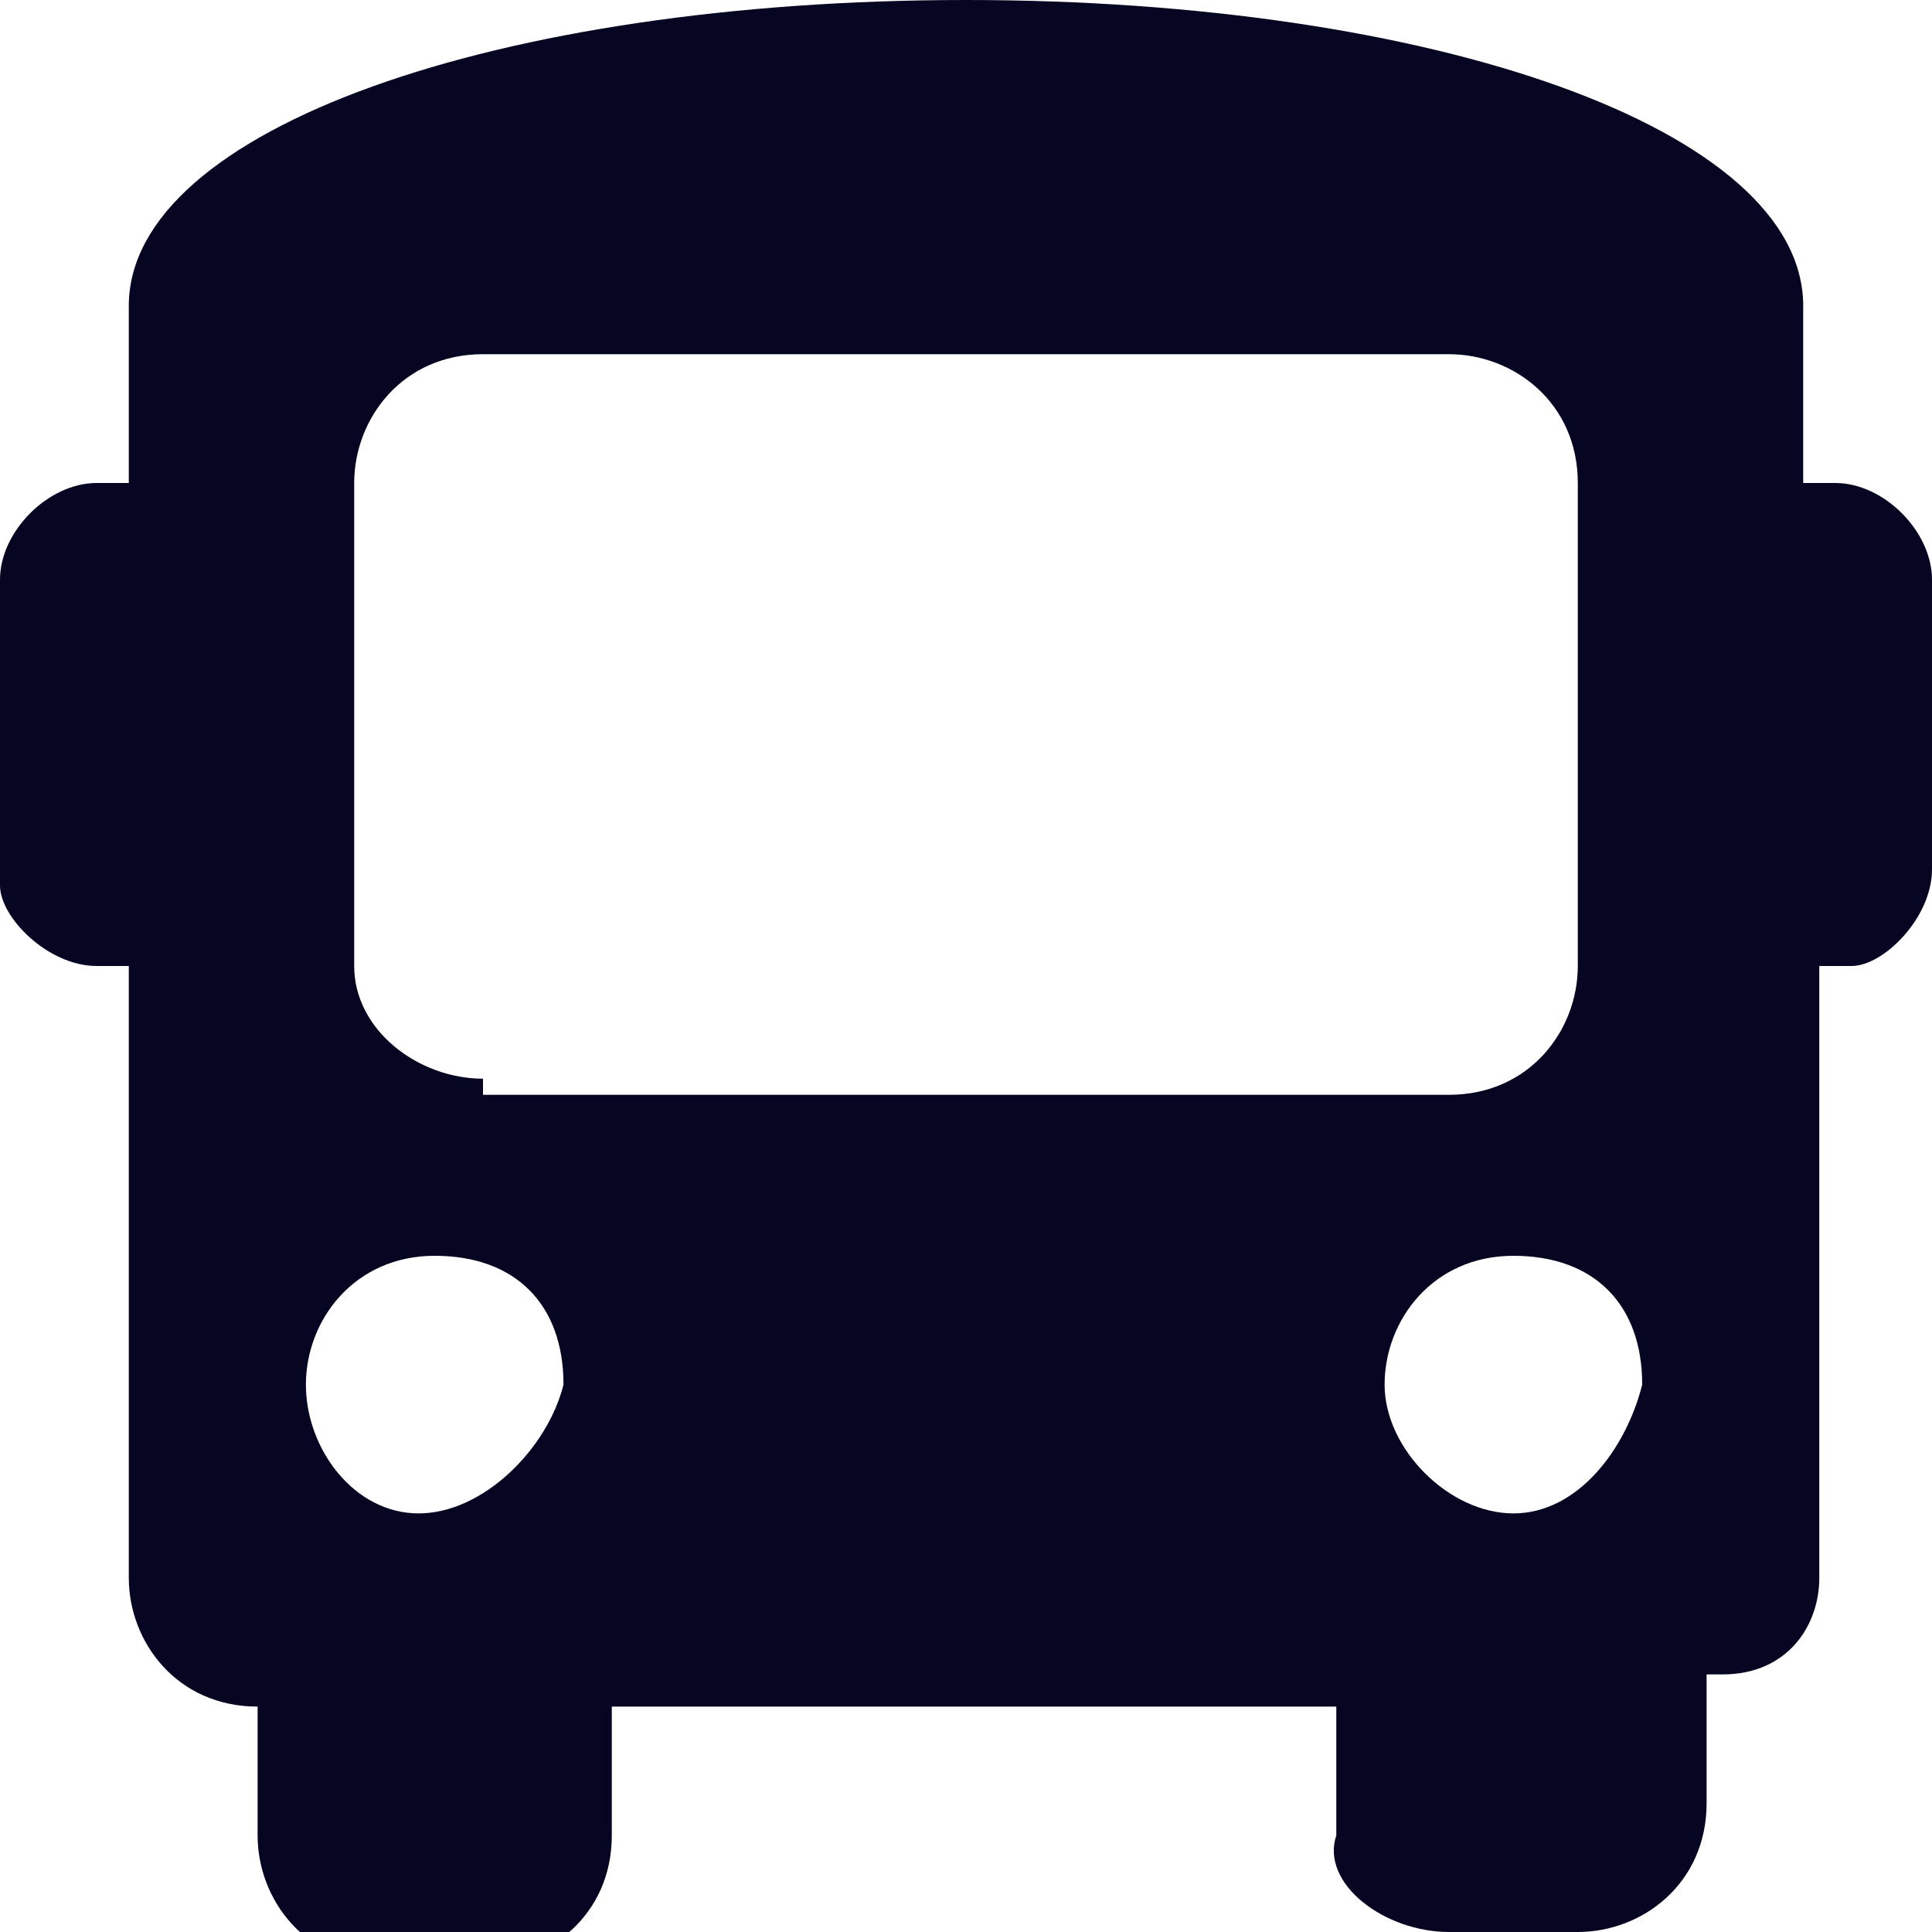
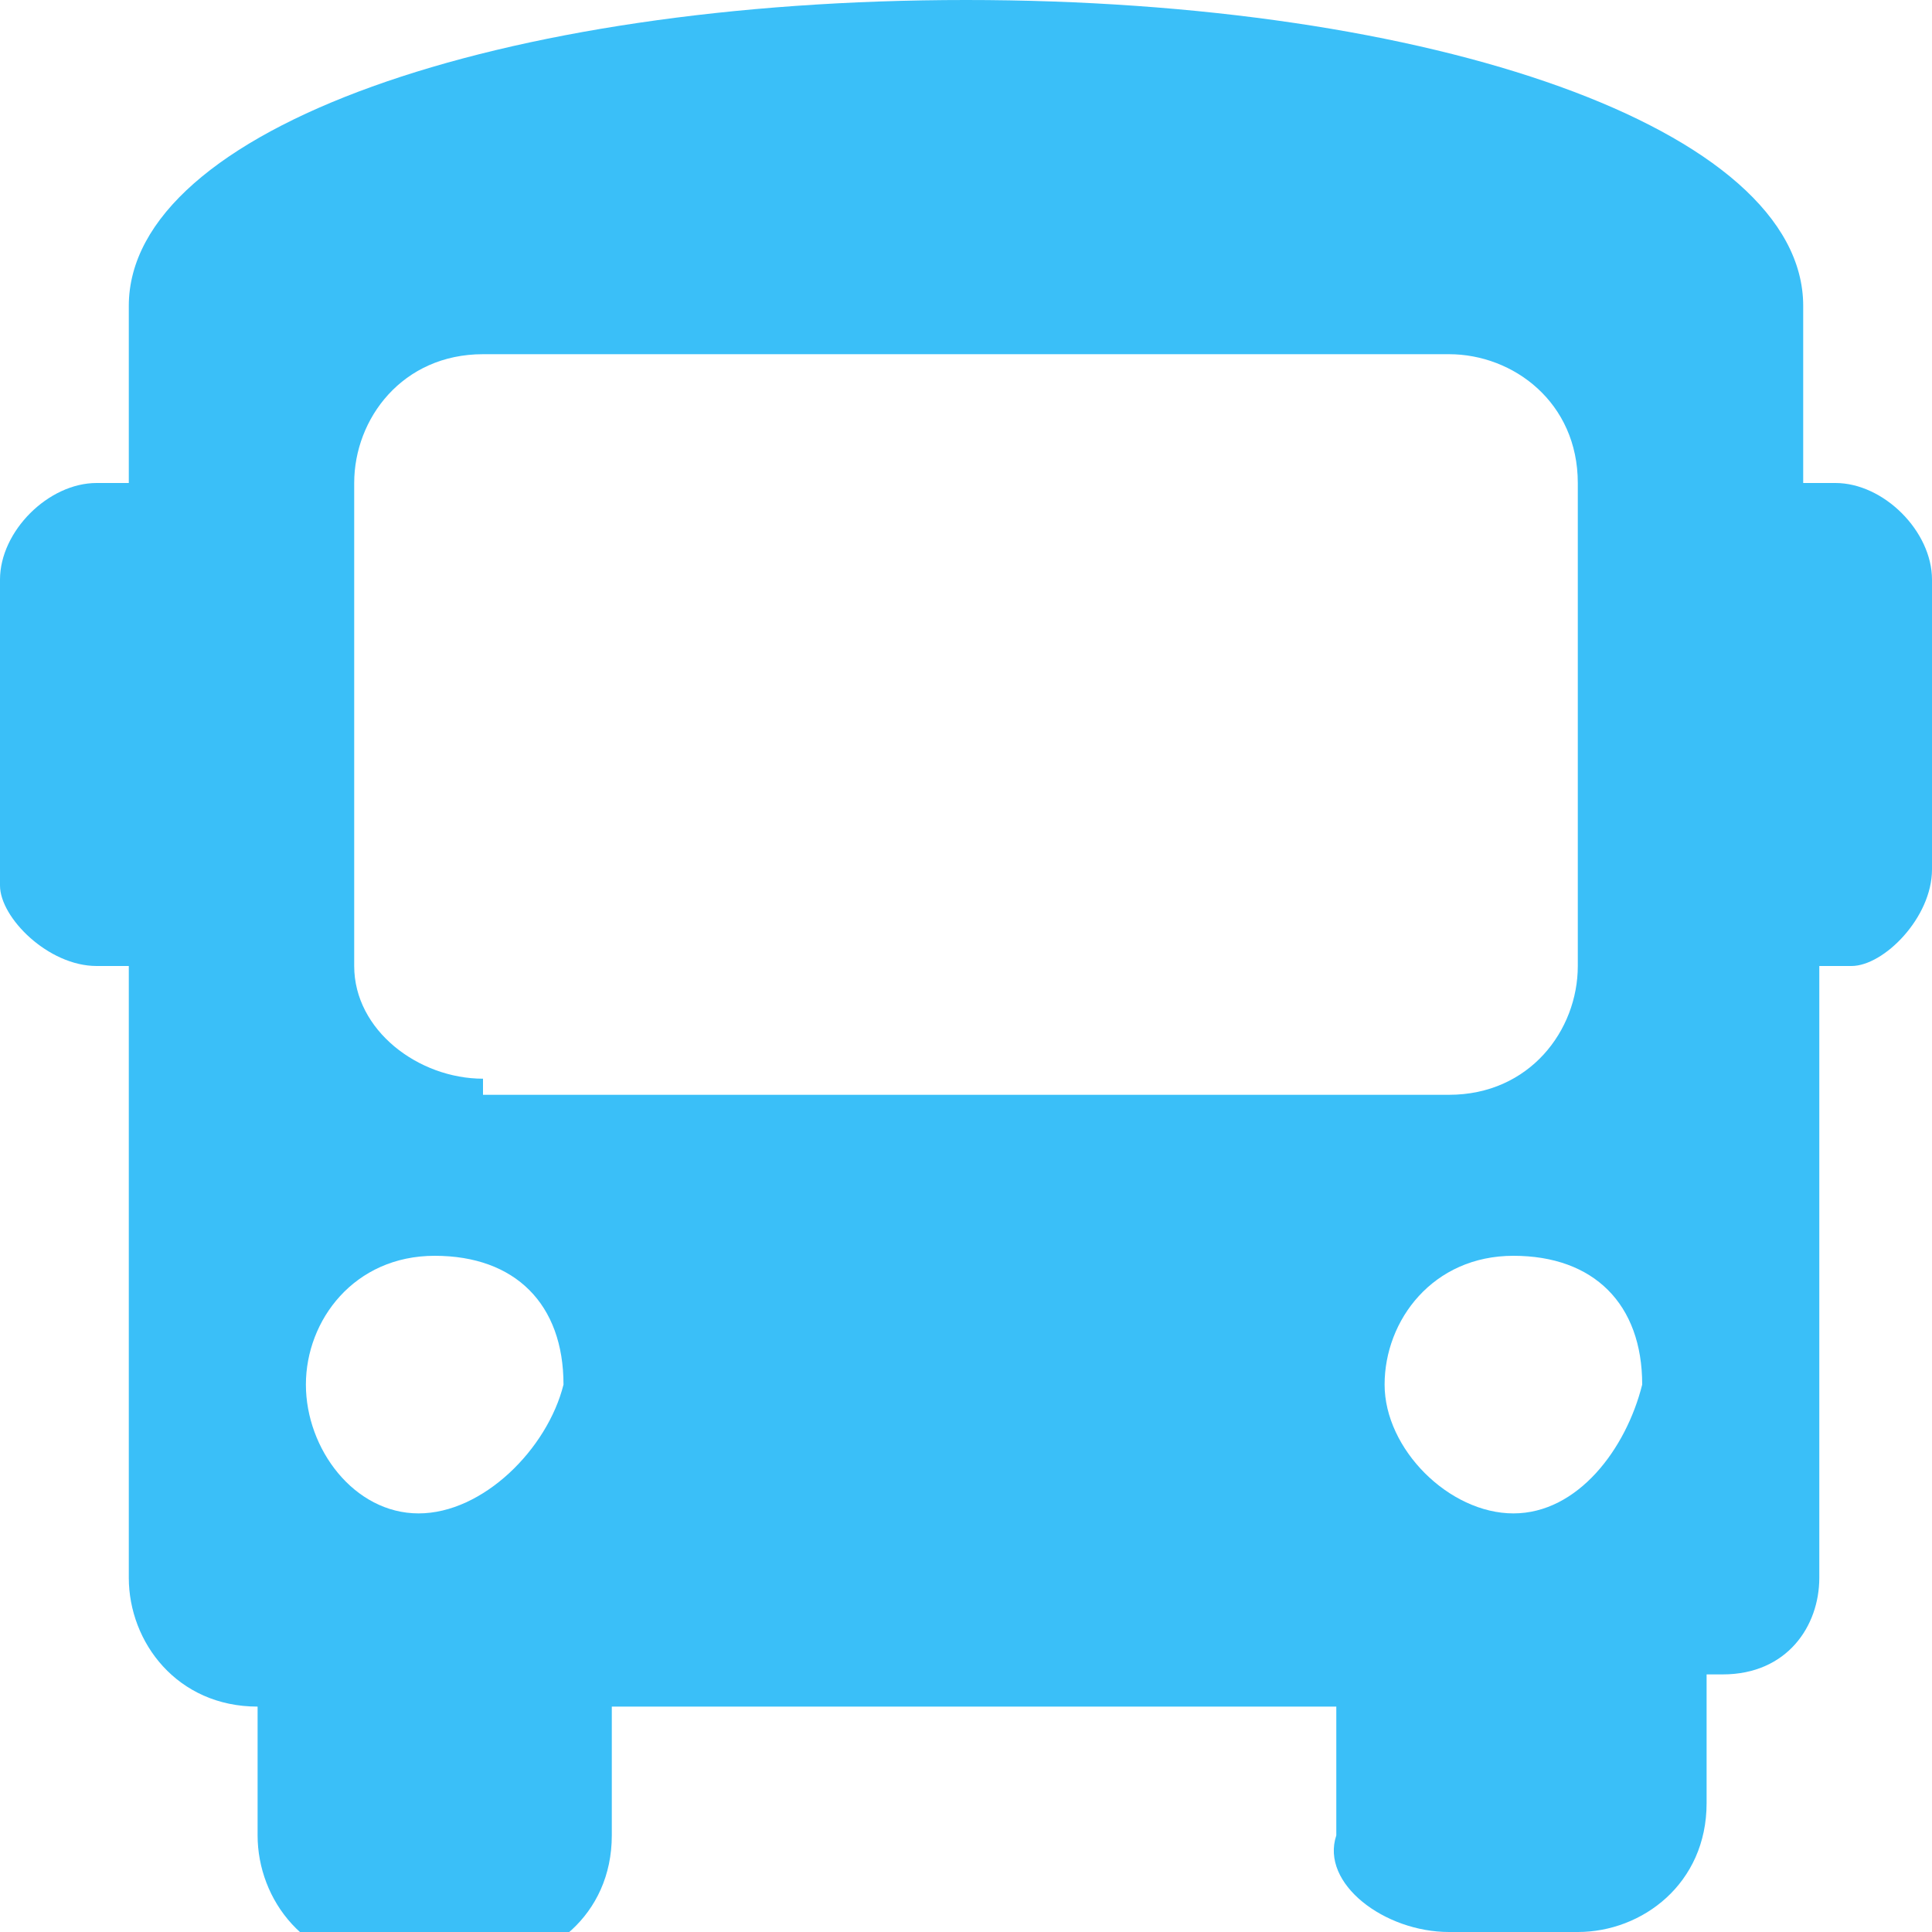
<svg xmlns="http://www.w3.org/2000/svg" version="1.1" id="Layer_1" x="0px" y="0px" viewBox="0 0 12 12" style="enable-background:new 0 0 12 12;" xml:space="preserve">
  <style type="text/css">
- 	.st0{fill:#060522;}
+ 	.st0{fill:#3ABFF8;}
</style>
  <path class="st0" d="M11.4,3h-0.2V1.9C11.2,0.8,8.9,0,6,0S0.8,0.8,0.8,1.9V3H0.6C0.3,3,0,3.3,0,3.6v1.9C0,5.7,0.3,6,0.6,6h0.2v3.8  c0,0.4,0.3,0.8,0.8,0.8v0.8c0,0.4,0.3,0.8,0.8,0.8H3c0.4,0,0.8-0.3,0.8-0.8v-0.8h4.5v0.8C8.2,11.7,8.6,12,9,12h0.8  c0.4,0,0.8-0.3,0.8-0.8v-0.8h0.1c0.4,0,0.6-0.3,0.6-0.6V6h0.2C11.7,6,12,5.7,12,5.4V3.6C12,3.3,11.7,3,11.4,3z M2.6,9.4  C2.2,9.4,1.9,9,1.9,8.6c0-0.4,0.3-0.8,0.8-0.8s0.8,0.3,0.8,0.8C3.4,9,3,9.4,2.6,9.4z M3,6.7C2.6,6.7,2.2,6.4,2.2,6V3  c0-0.4,0.3-0.8,0.8-0.8h6c0.4,0,0.8,0.3,0.8,0.8v3c0,0.4-0.3,0.8-0.8,0.8H3z M9.4,9.4C9,9.4,8.6,9,8.6,8.6c0-0.4,0.3-0.8,0.8-0.8  s0.8,0.3,0.8,0.8C10.1,9,9.8,9.4,9.4,9.4z" />
</svg>
